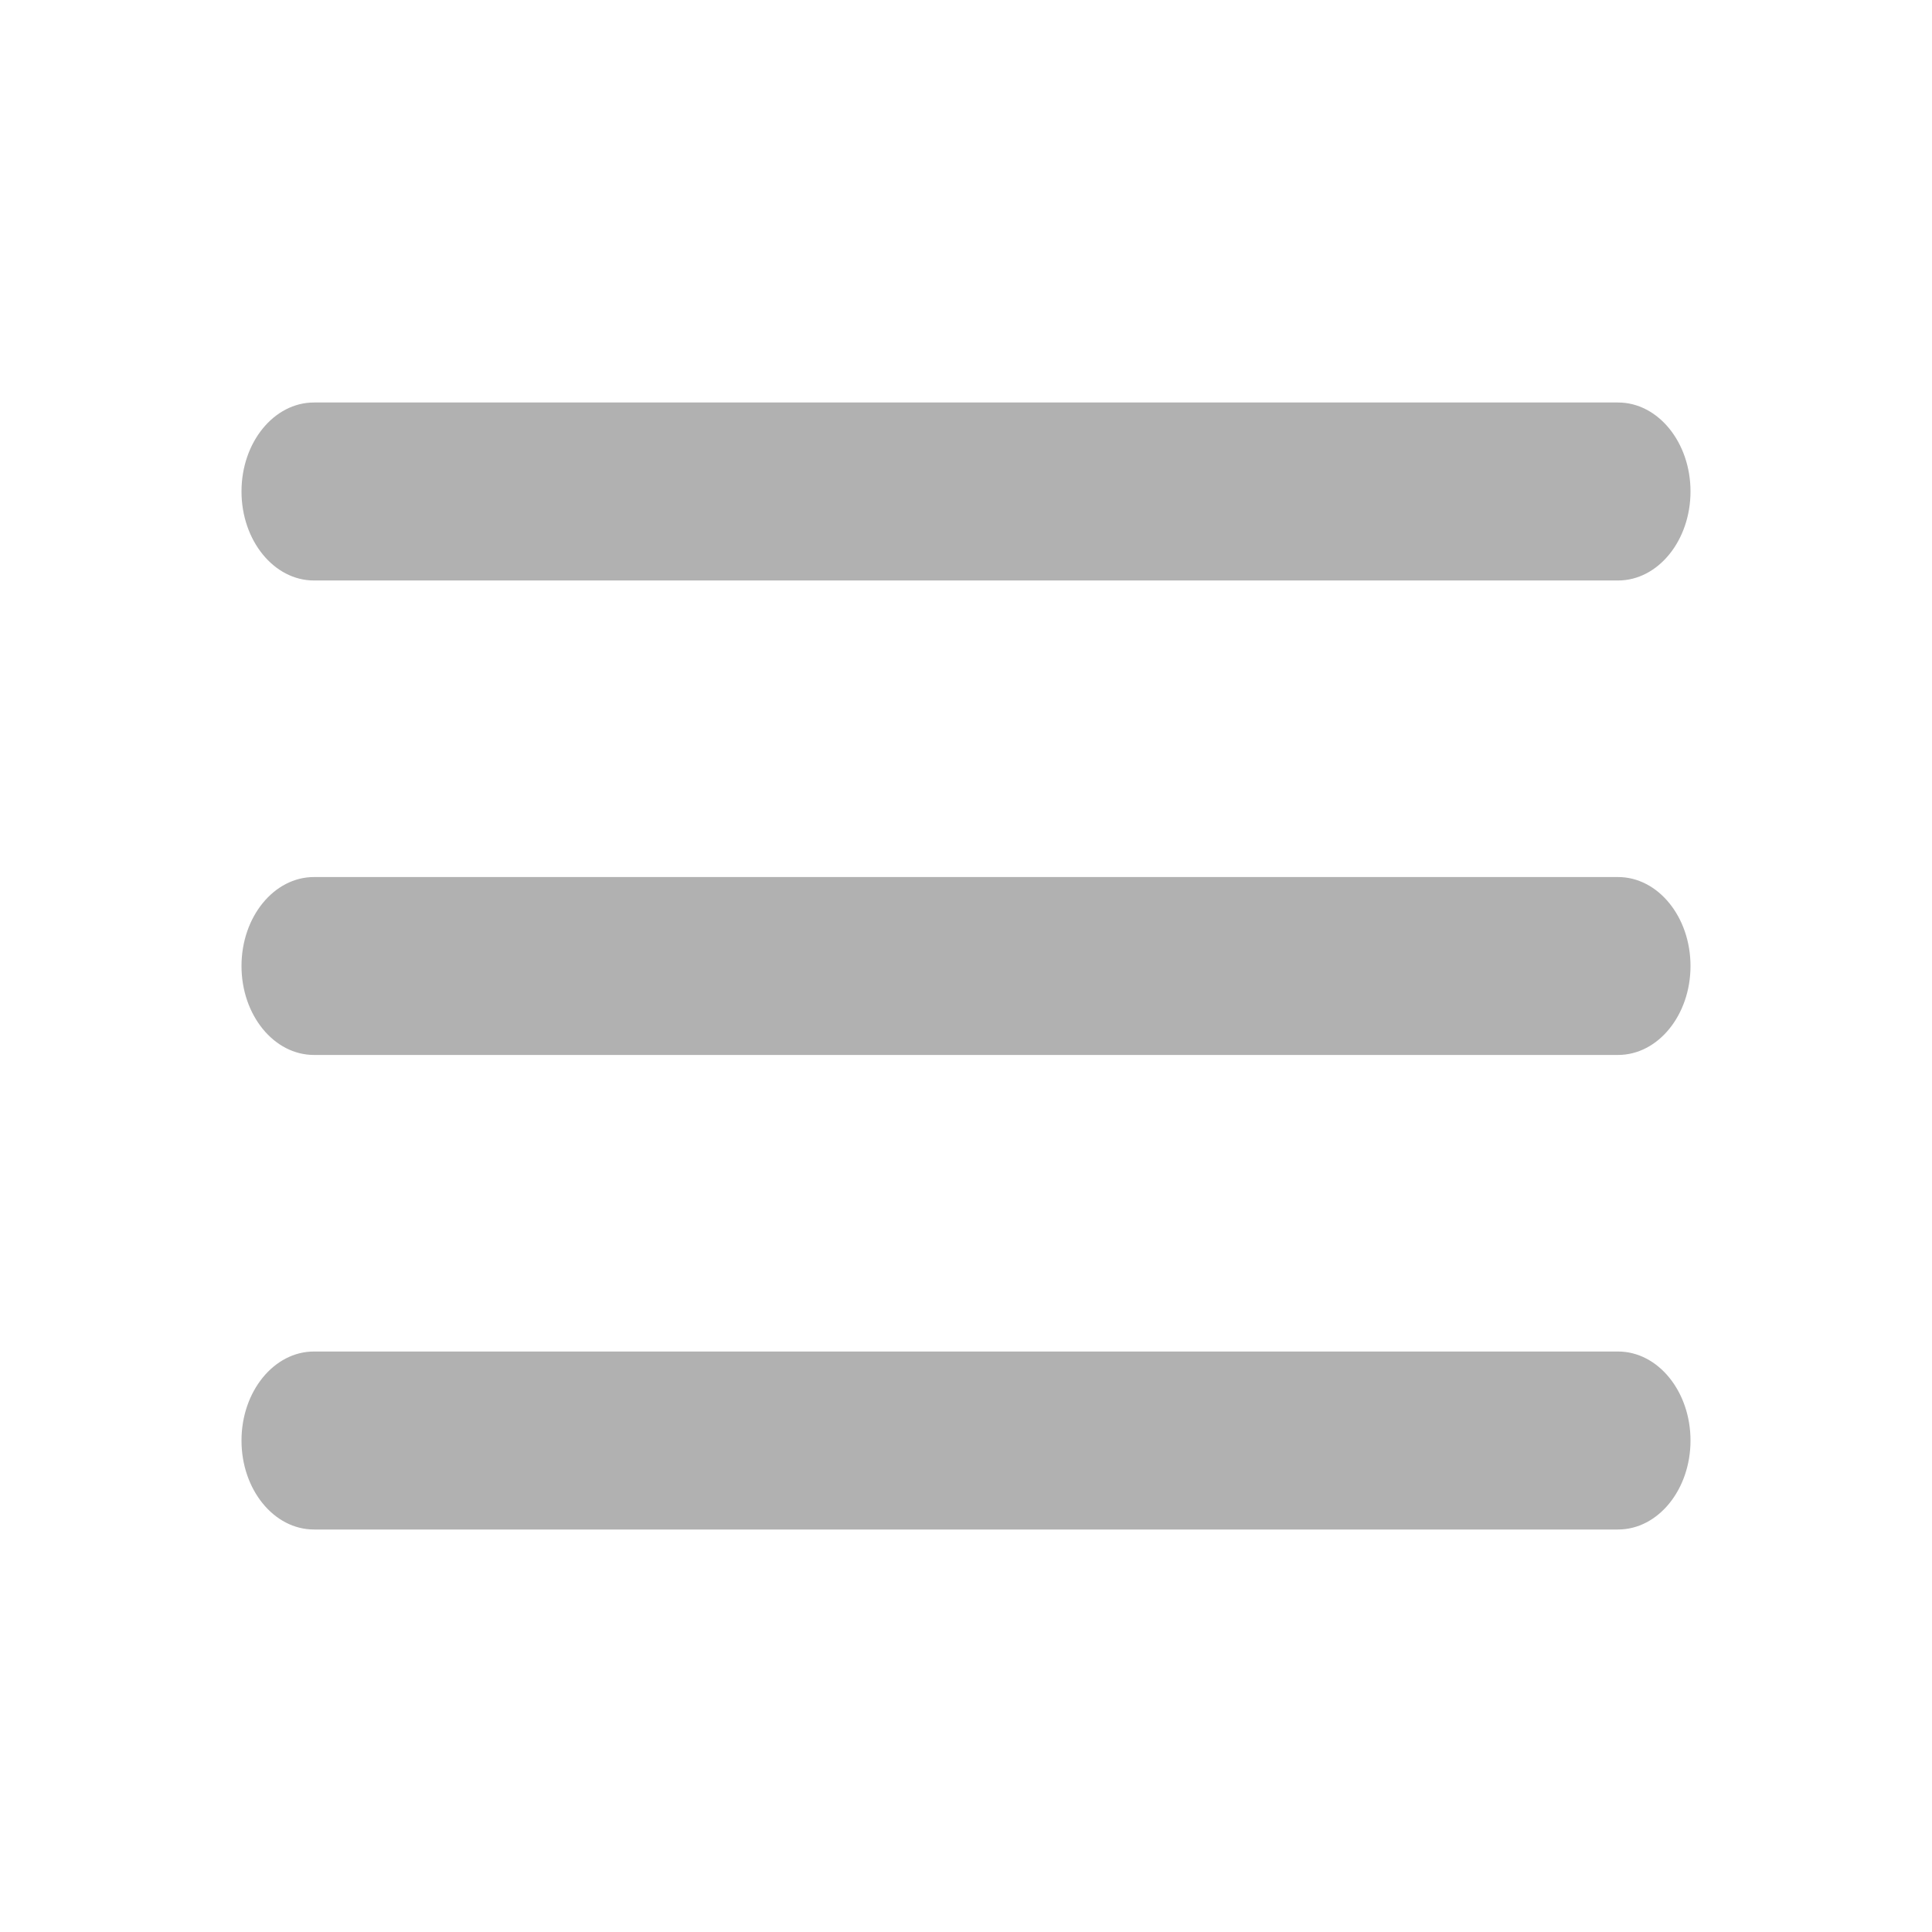
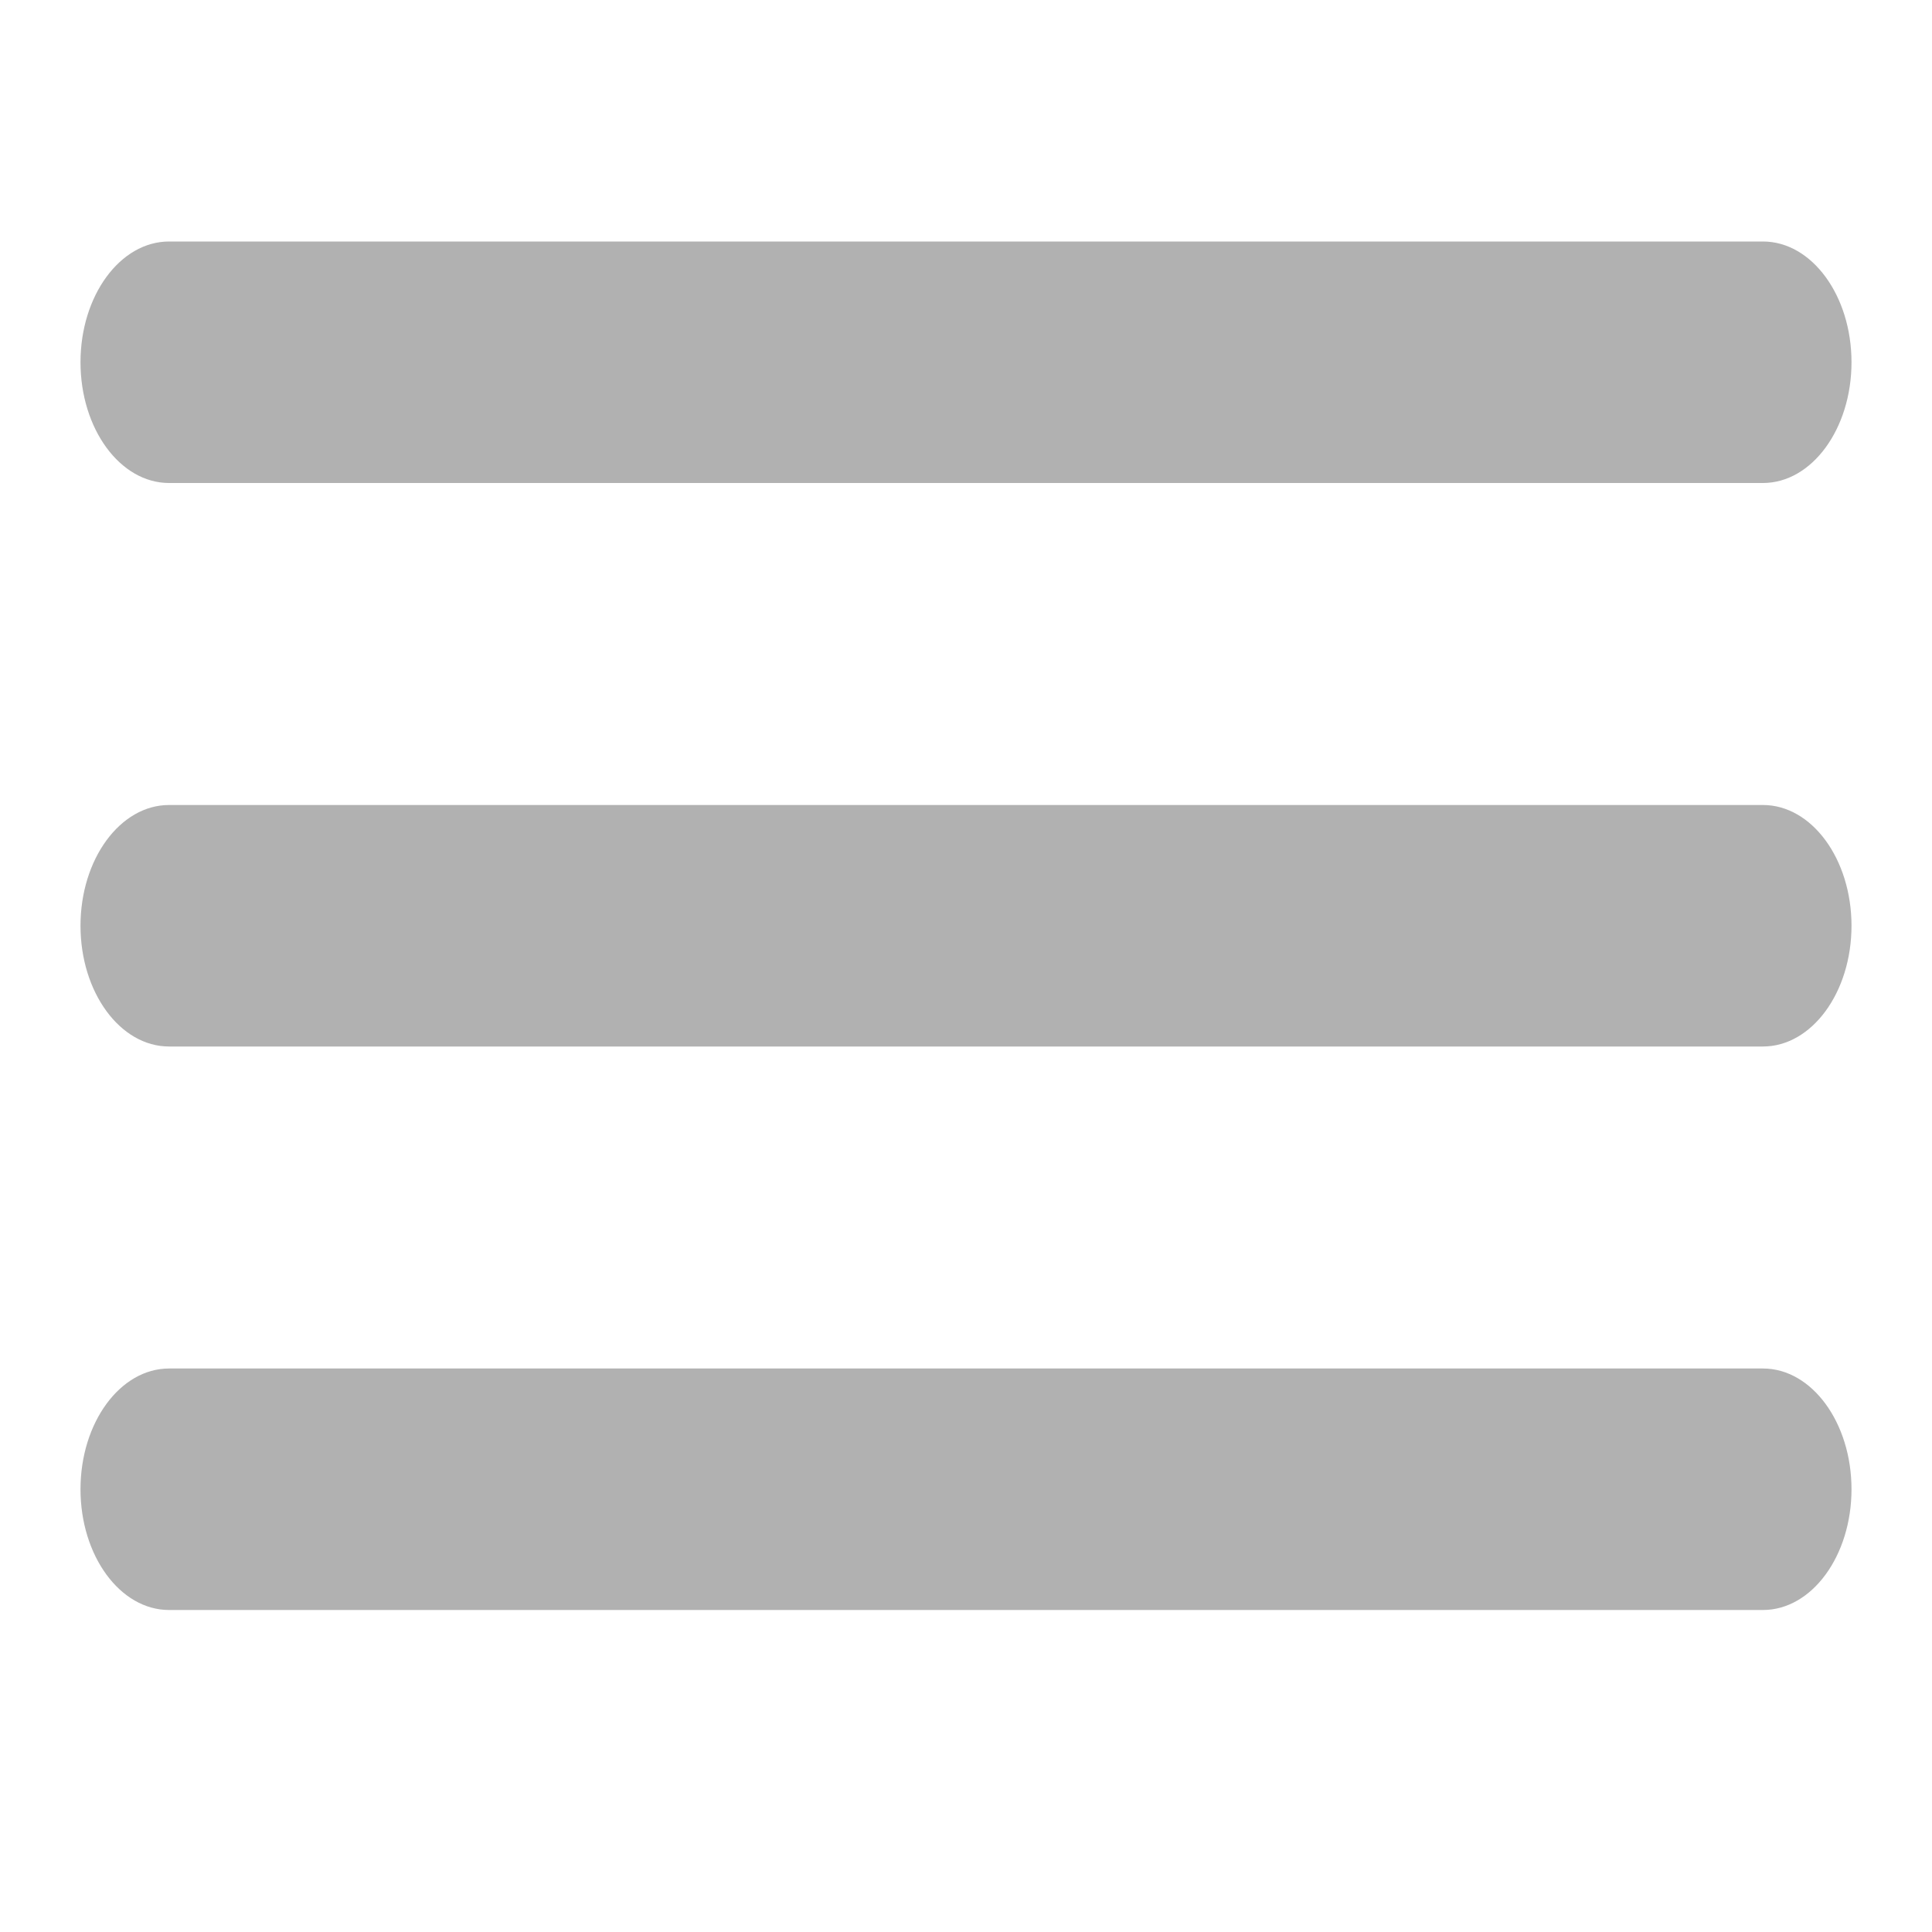
<svg xmlns="http://www.w3.org/2000/svg" width="24px" height="24px" viewBox="0 0 24 24" version="1.1">
  <defs />
  <g id="Page-1" stroke="none" stroke-width="1" fill="none" fill-rule="evenodd">
    <g id="mobile-menu" fill="#B1B1B1">
-       <path d="M20.1,10.895 L3.9,10.895 C3.403,10.895 3,11.39 3,12 C3,12.61 3.403,13.105 3.9,13.105 L20.1,13.105 C20.597,13.105 21,12.61 21,12 C21,11.39 20.597,10.895 20.1,10.895 M20.1,16.789 L3.9,16.789 C3.403,16.789 3,17.285 3,17.895 C3,18.505 3.403,19 3.9,19 L20.1,19 C20.597,19 21,18.505 21,17.895 C21,17.285 20.597,16.789 20.1,16.789 M3.9,7.211 L20.1,7.211 C20.597,7.211 21,6.715 21,6.105 C21,5.495 20.597,5 20.1,5 L3.9,5 C3.403,5 3,5.495 3,6.105 C3,6.715 3.403,7.211 3.9,7.211" id="icon" />
+       <path d="M21.9,10 L2.1,10 C1.493,10 1,10.672 1,11.5 C1,12.328 1.493,13 2.1,13 L21.9,13 C22.507,13 23,12.328 23,11.5 C23,10.672 22.507,10 21.9,10 M21.9,17 L2.1,17 C1.493,17 1,17.672 1,18.5 C1,19.328 1.493,20 2.1,20 L21.9,20 C22.507,20 23,19.328 23,18.5 C23,17.672 22.507,17 21.9,17 M2.1,6 L21.9,6 C22.507,6 23,5.328 23,4.5 C23,3.672 22.507,3 21.9,3 L2.1,3 C1.493,3 1,3.672 1,4.5 C1,5.328 1.493,6 2.1,6" id="icon" />
    </g>
  </g>
</svg>
